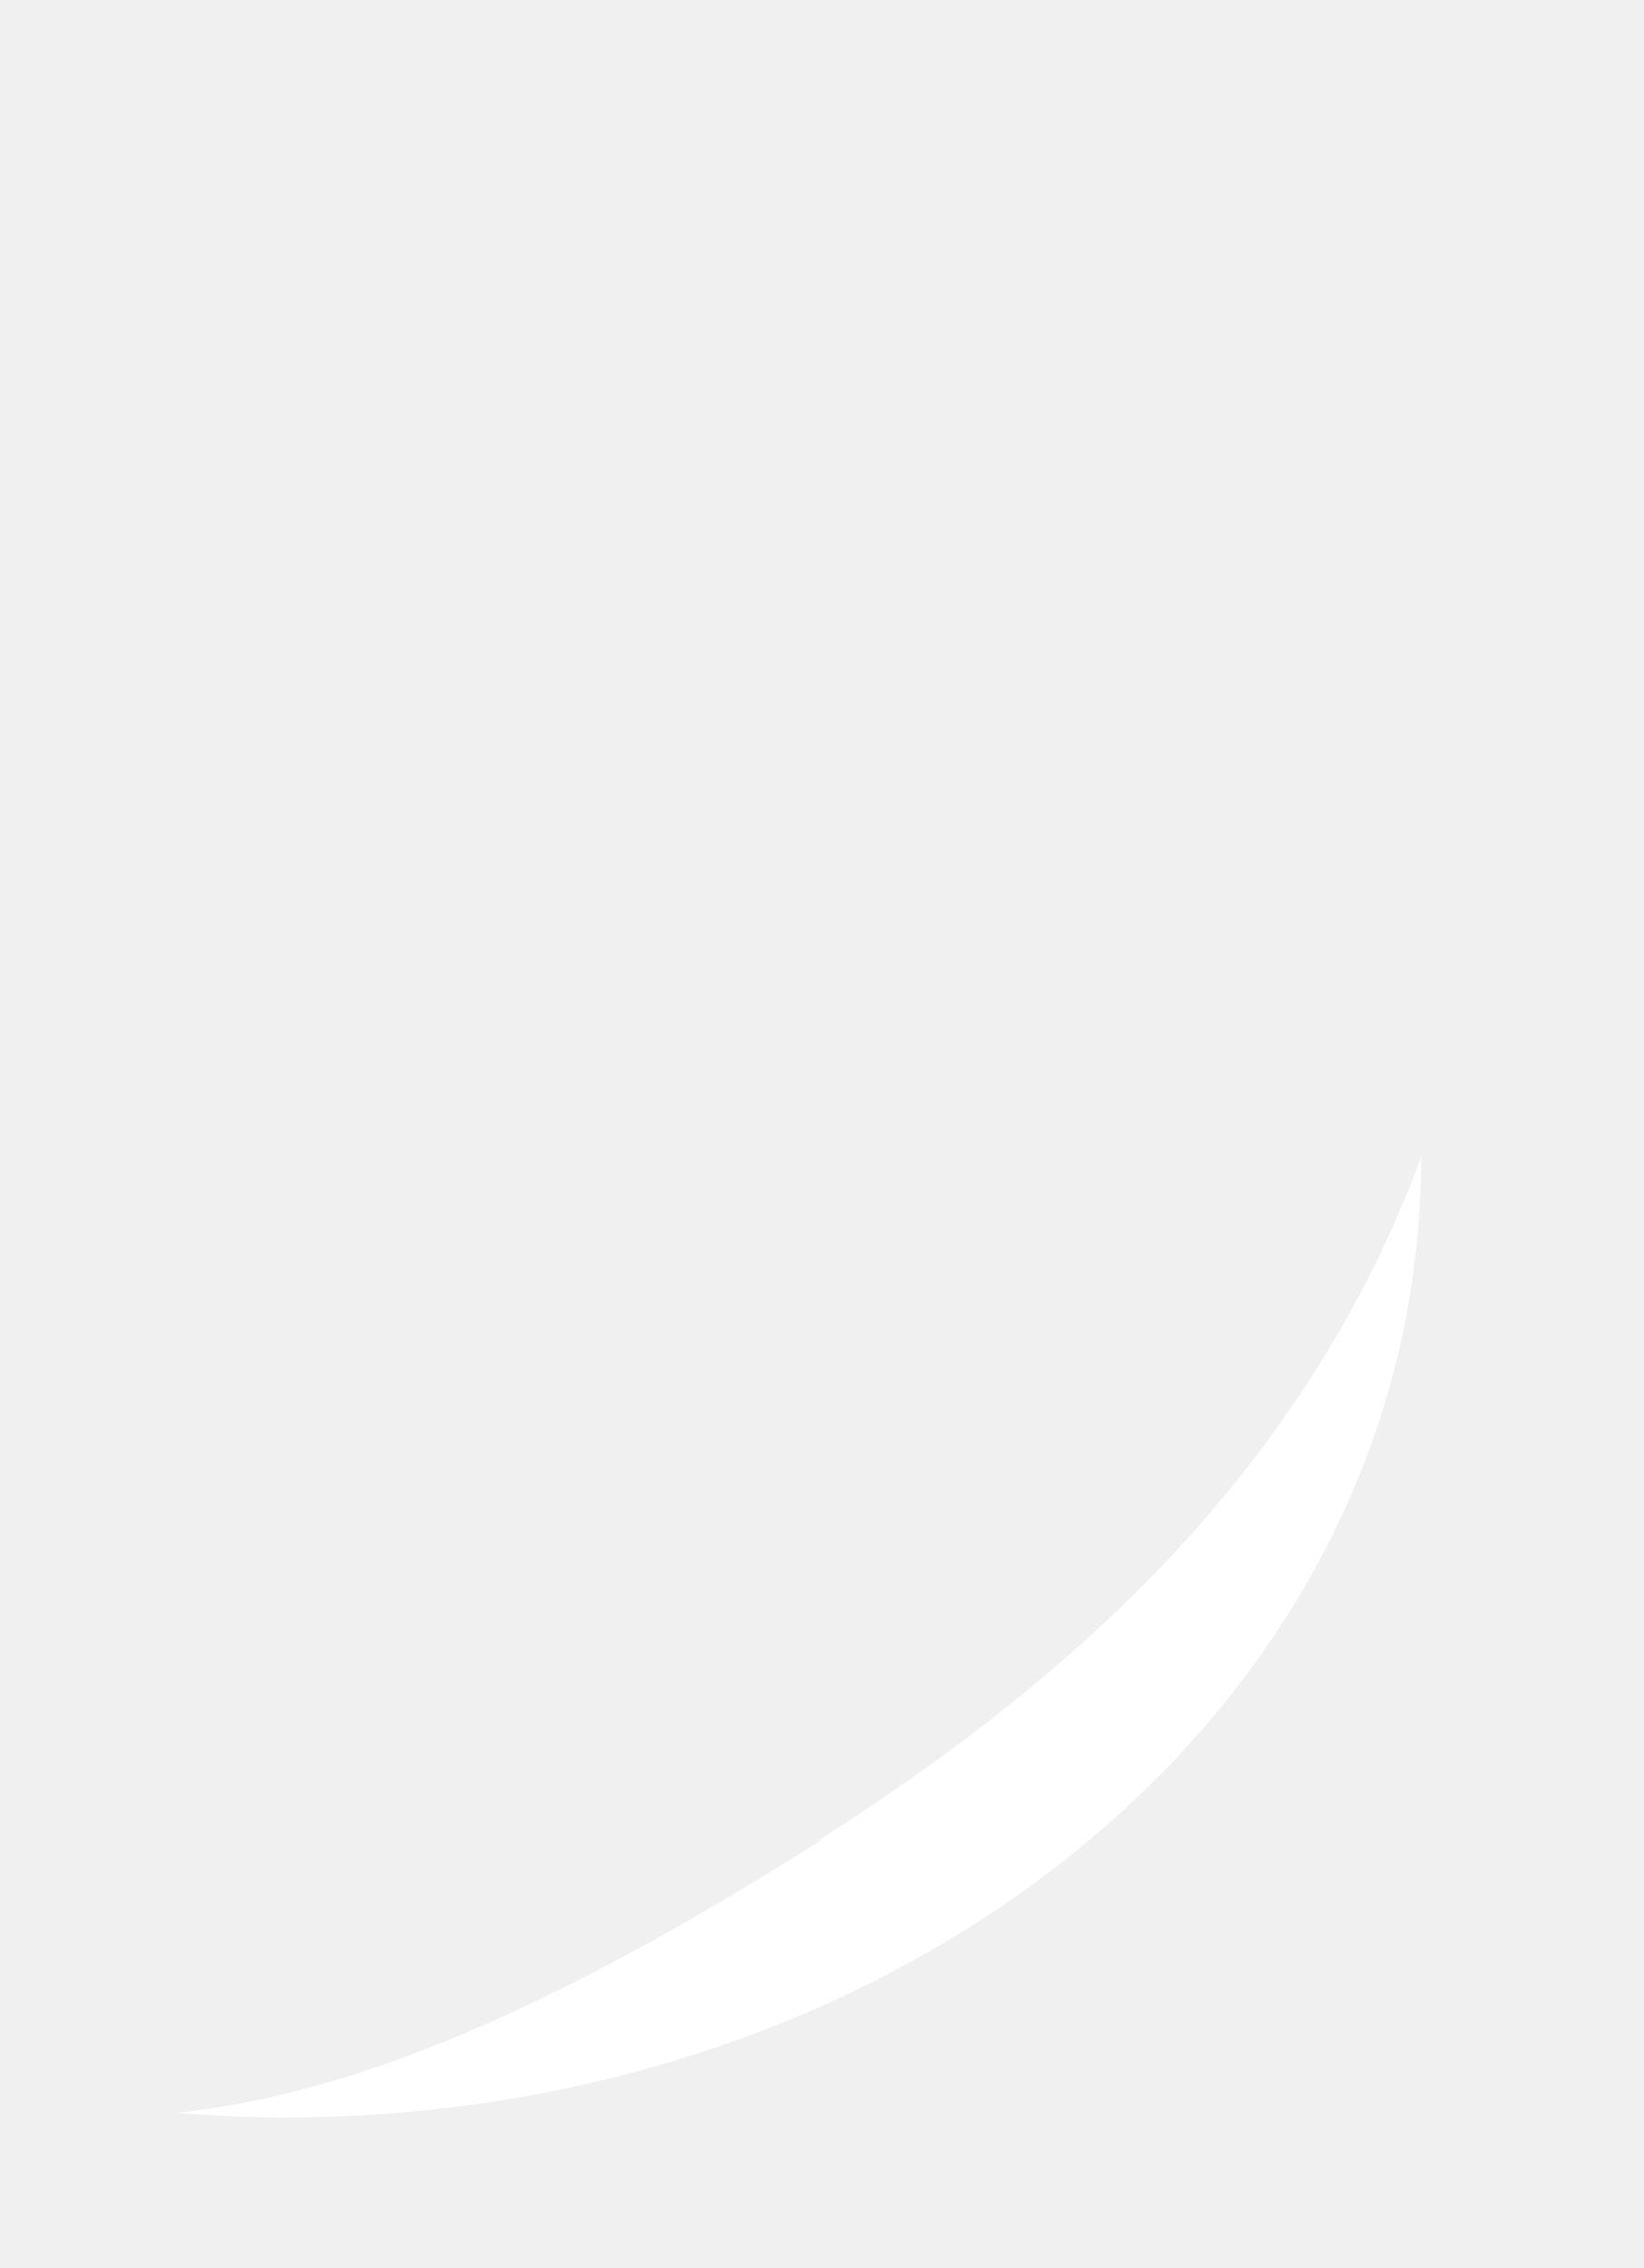
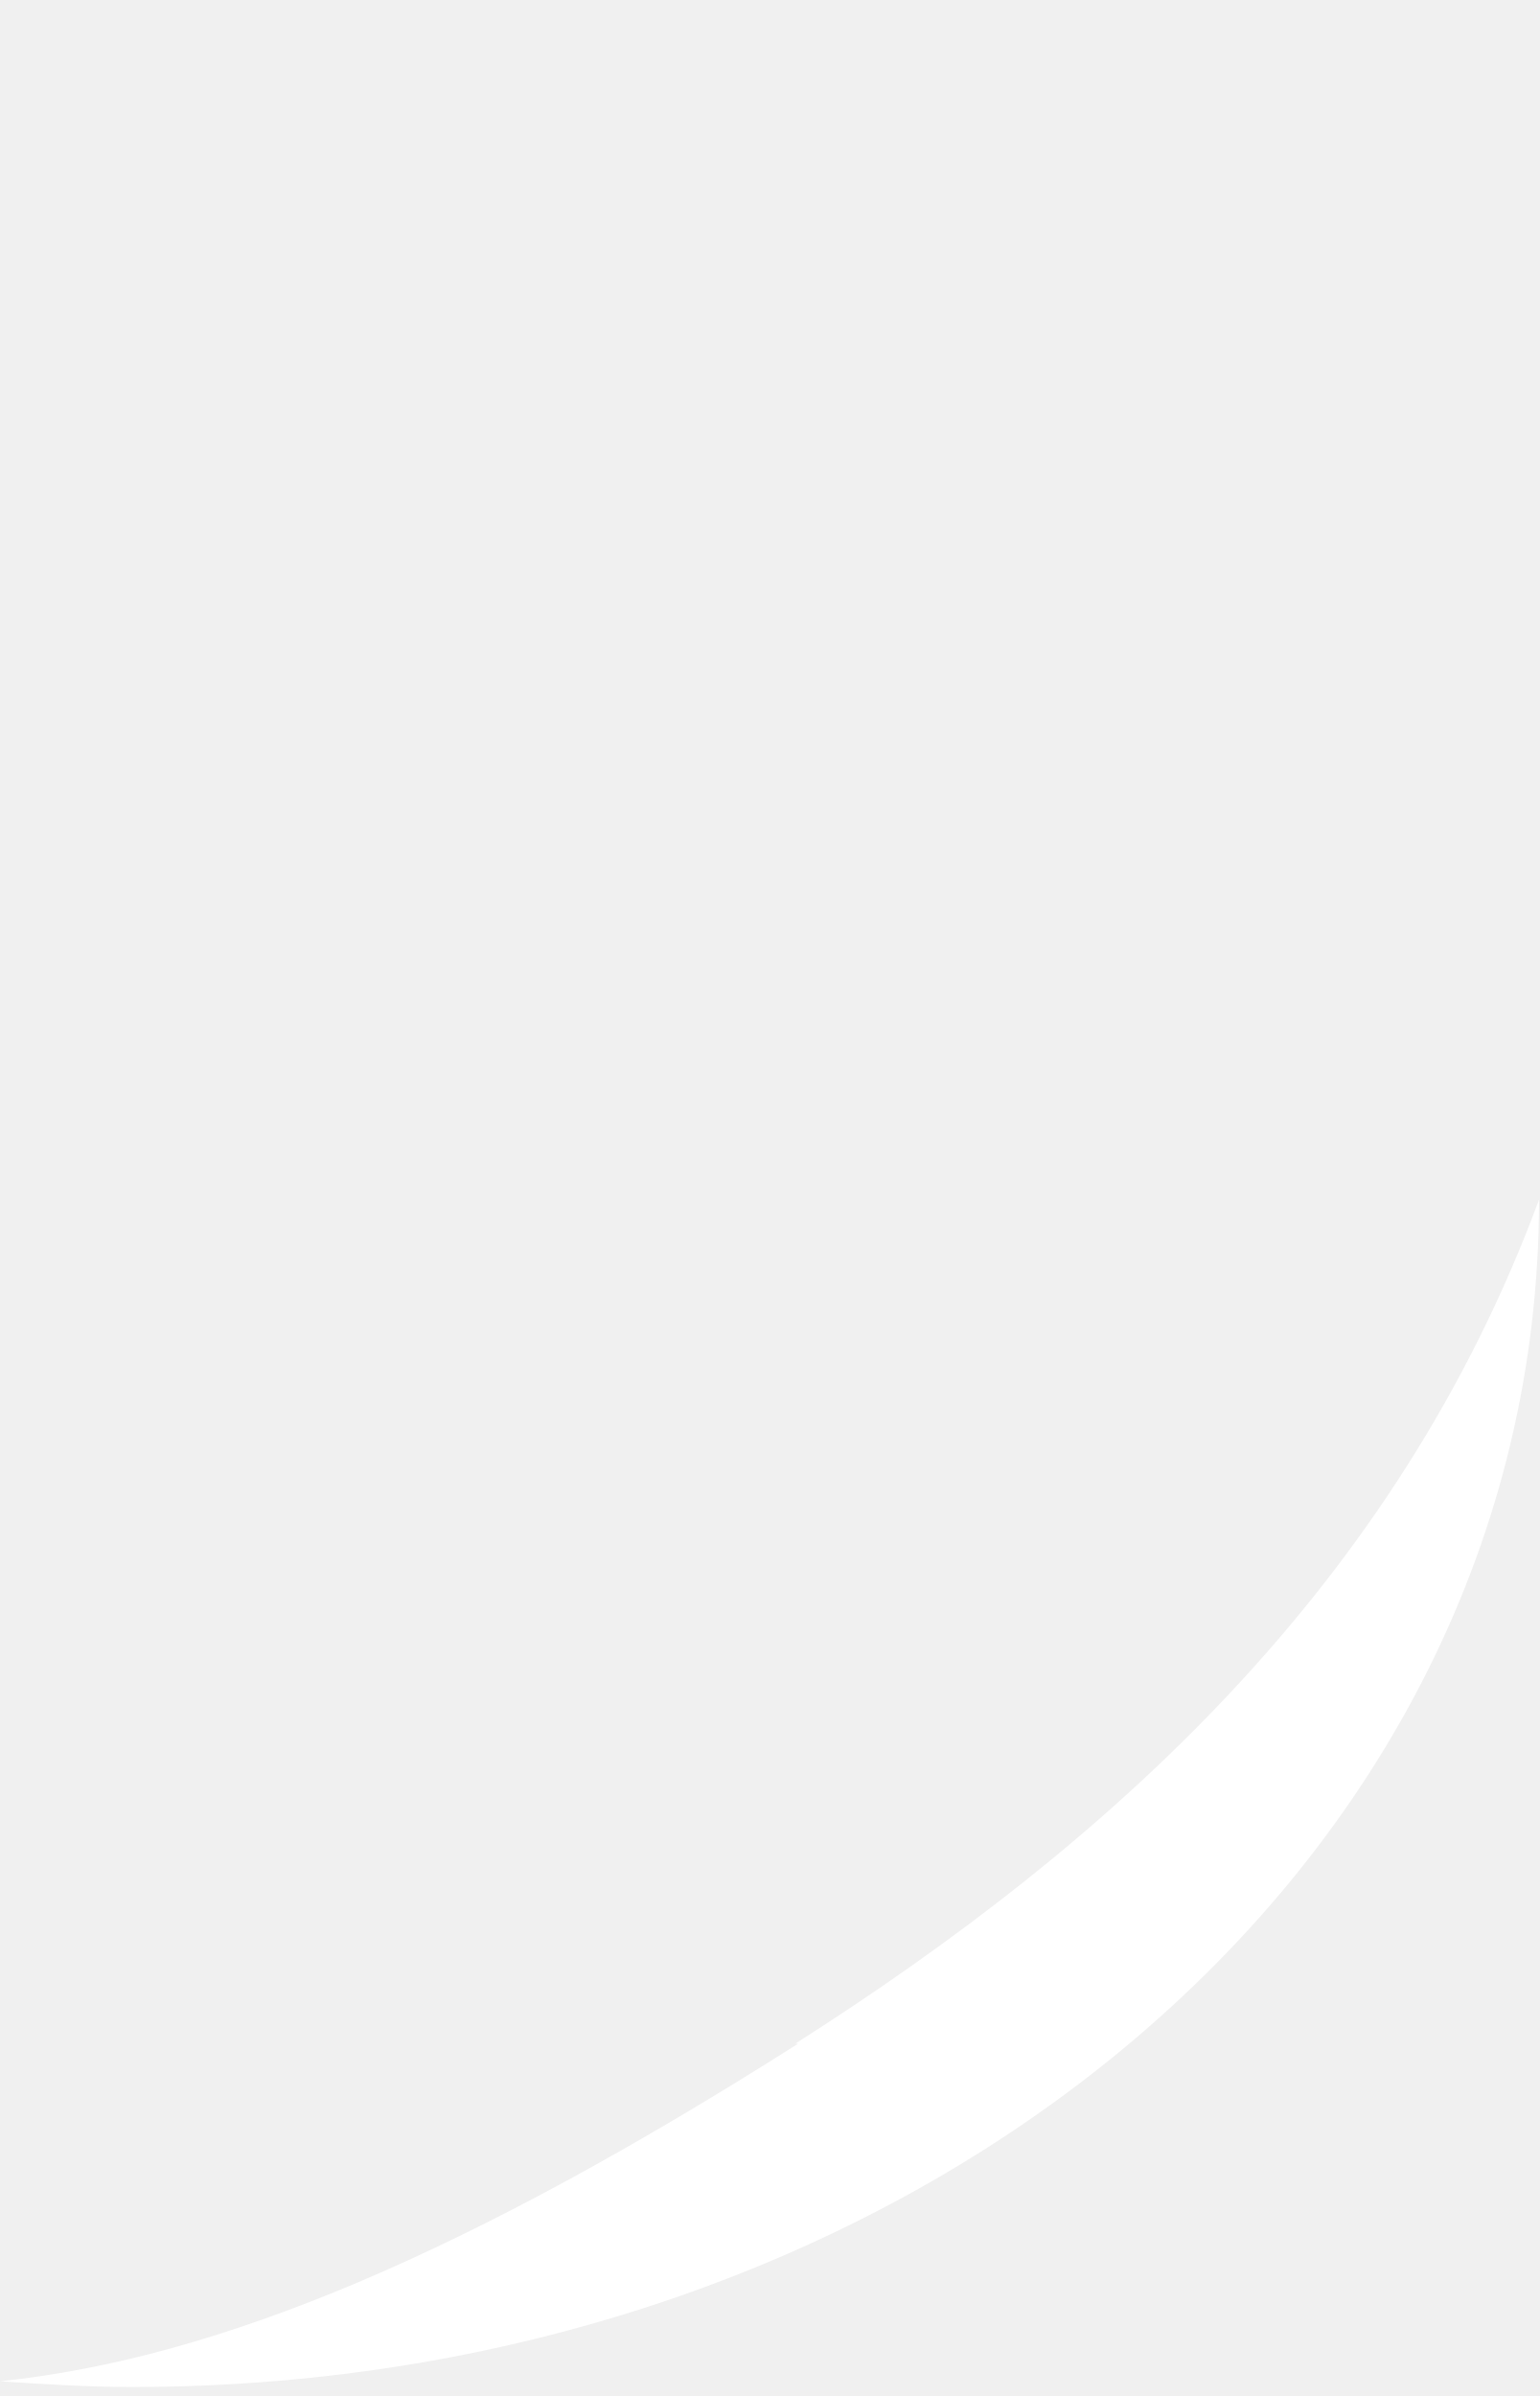
- <svg xmlns="http://www.w3.org/2000/svg" viewBox="0 0 71 98" height="98" width="71" id="a">
-   <defs>
-     <style>.b{fill:#fff;}</style>
-   </defs>
-   <path d="m35.5,79.5c-11.5,7.3-20.2,11-27.9,11.8,1.5.1,3.1.2,4.6.2,27.2,0,49.2-18,49.2-41.5-5,13.5-15,22.5-26,29.5Z" class="b" />
+ <svg xmlns="http://www.w3.org/2000/svg" version="1.1" width="53.812" height="83.75" viewBox="0,0,53.812,83.75">
+   <g transform="translate(-212.1,-139.0645)">
+     <g data-paper-data="{&quot;isPaintingLayer&quot;:true}" fill-rule="nonzero" stroke="none" stroke-linecap="butt" stroke-linejoin="miter" stroke-miterlimit="10" stroke-dasharray="" stroke-dashoffset="0" style="mix-blend-mode: normal">
+       <path d="M239.9,210.5c11,-7 21,-16 26,-29.5c0,23.5 -22,41.5 -49.2,41.5c-1.5,0 -3.1,-0.1 -4.6,-0.2c7.7,-0.8 16.4,-4.5 27.9,-11.8z" fill="#ffffff" stroke-width="1" />
+       <path d="M212.162,222.814v-83.75h53.75v83.75z" fill="none" stroke-width="0" />
+     </g>
+   </g>
</svg>
